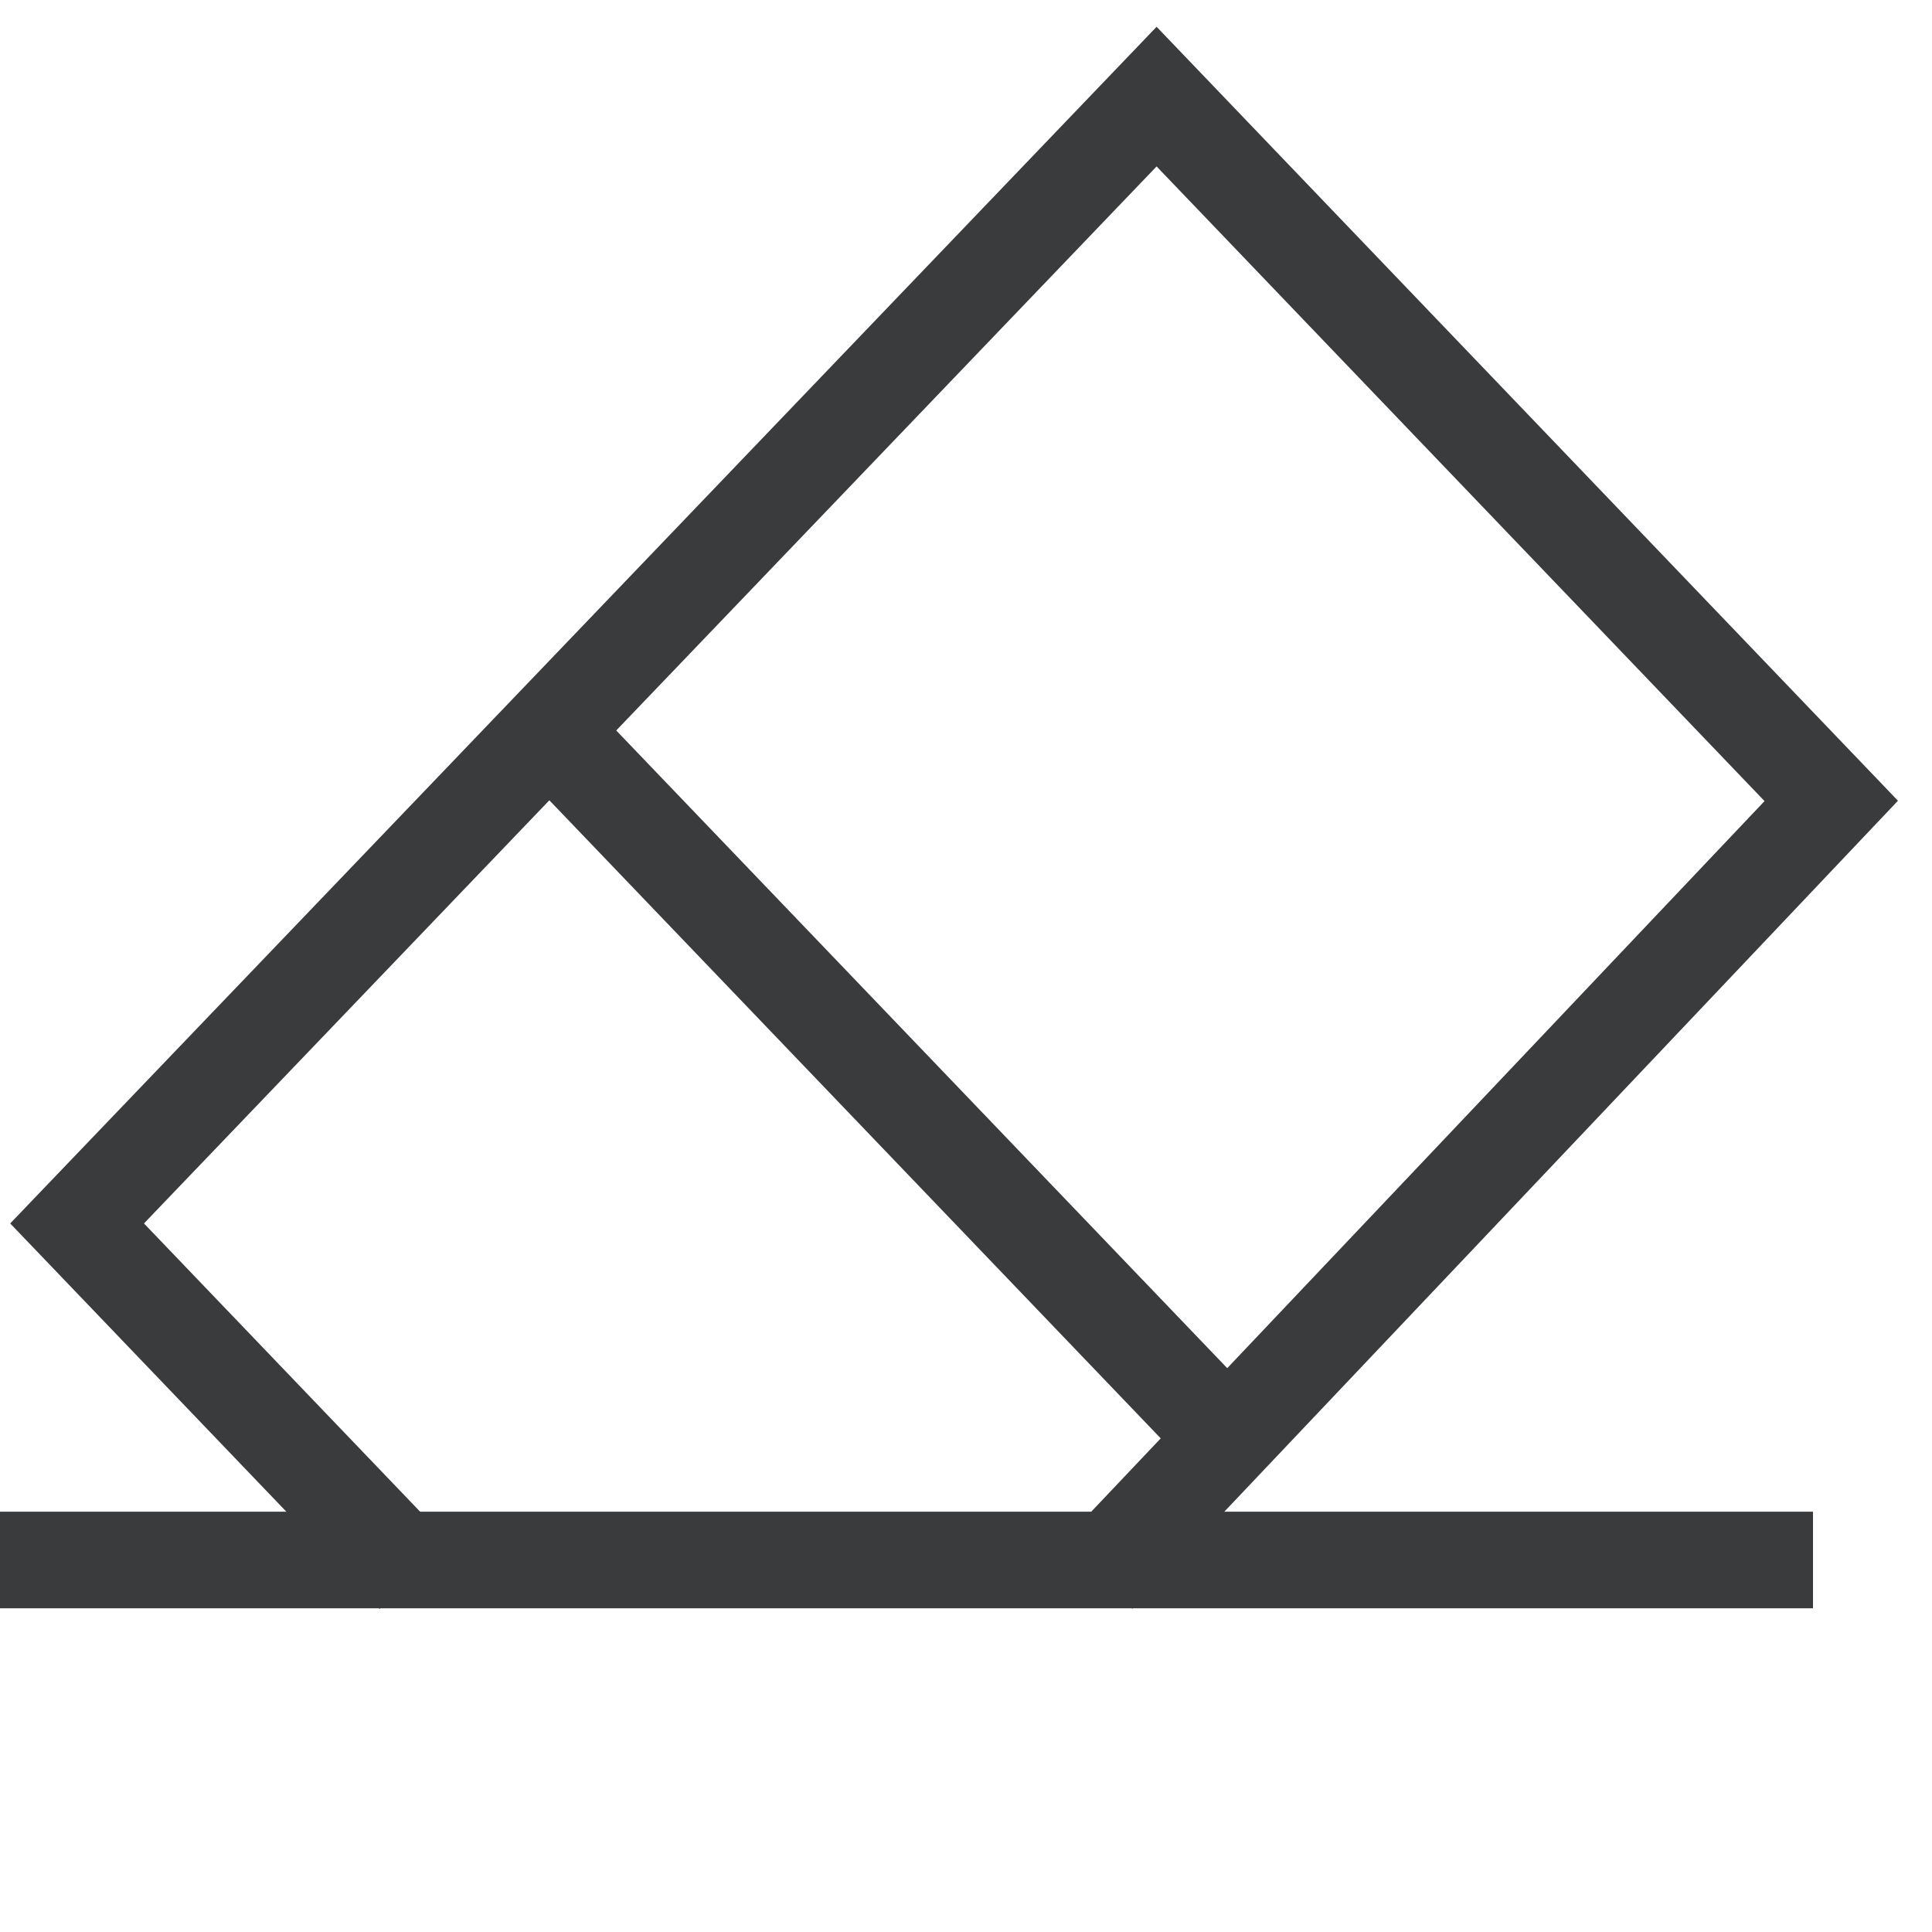
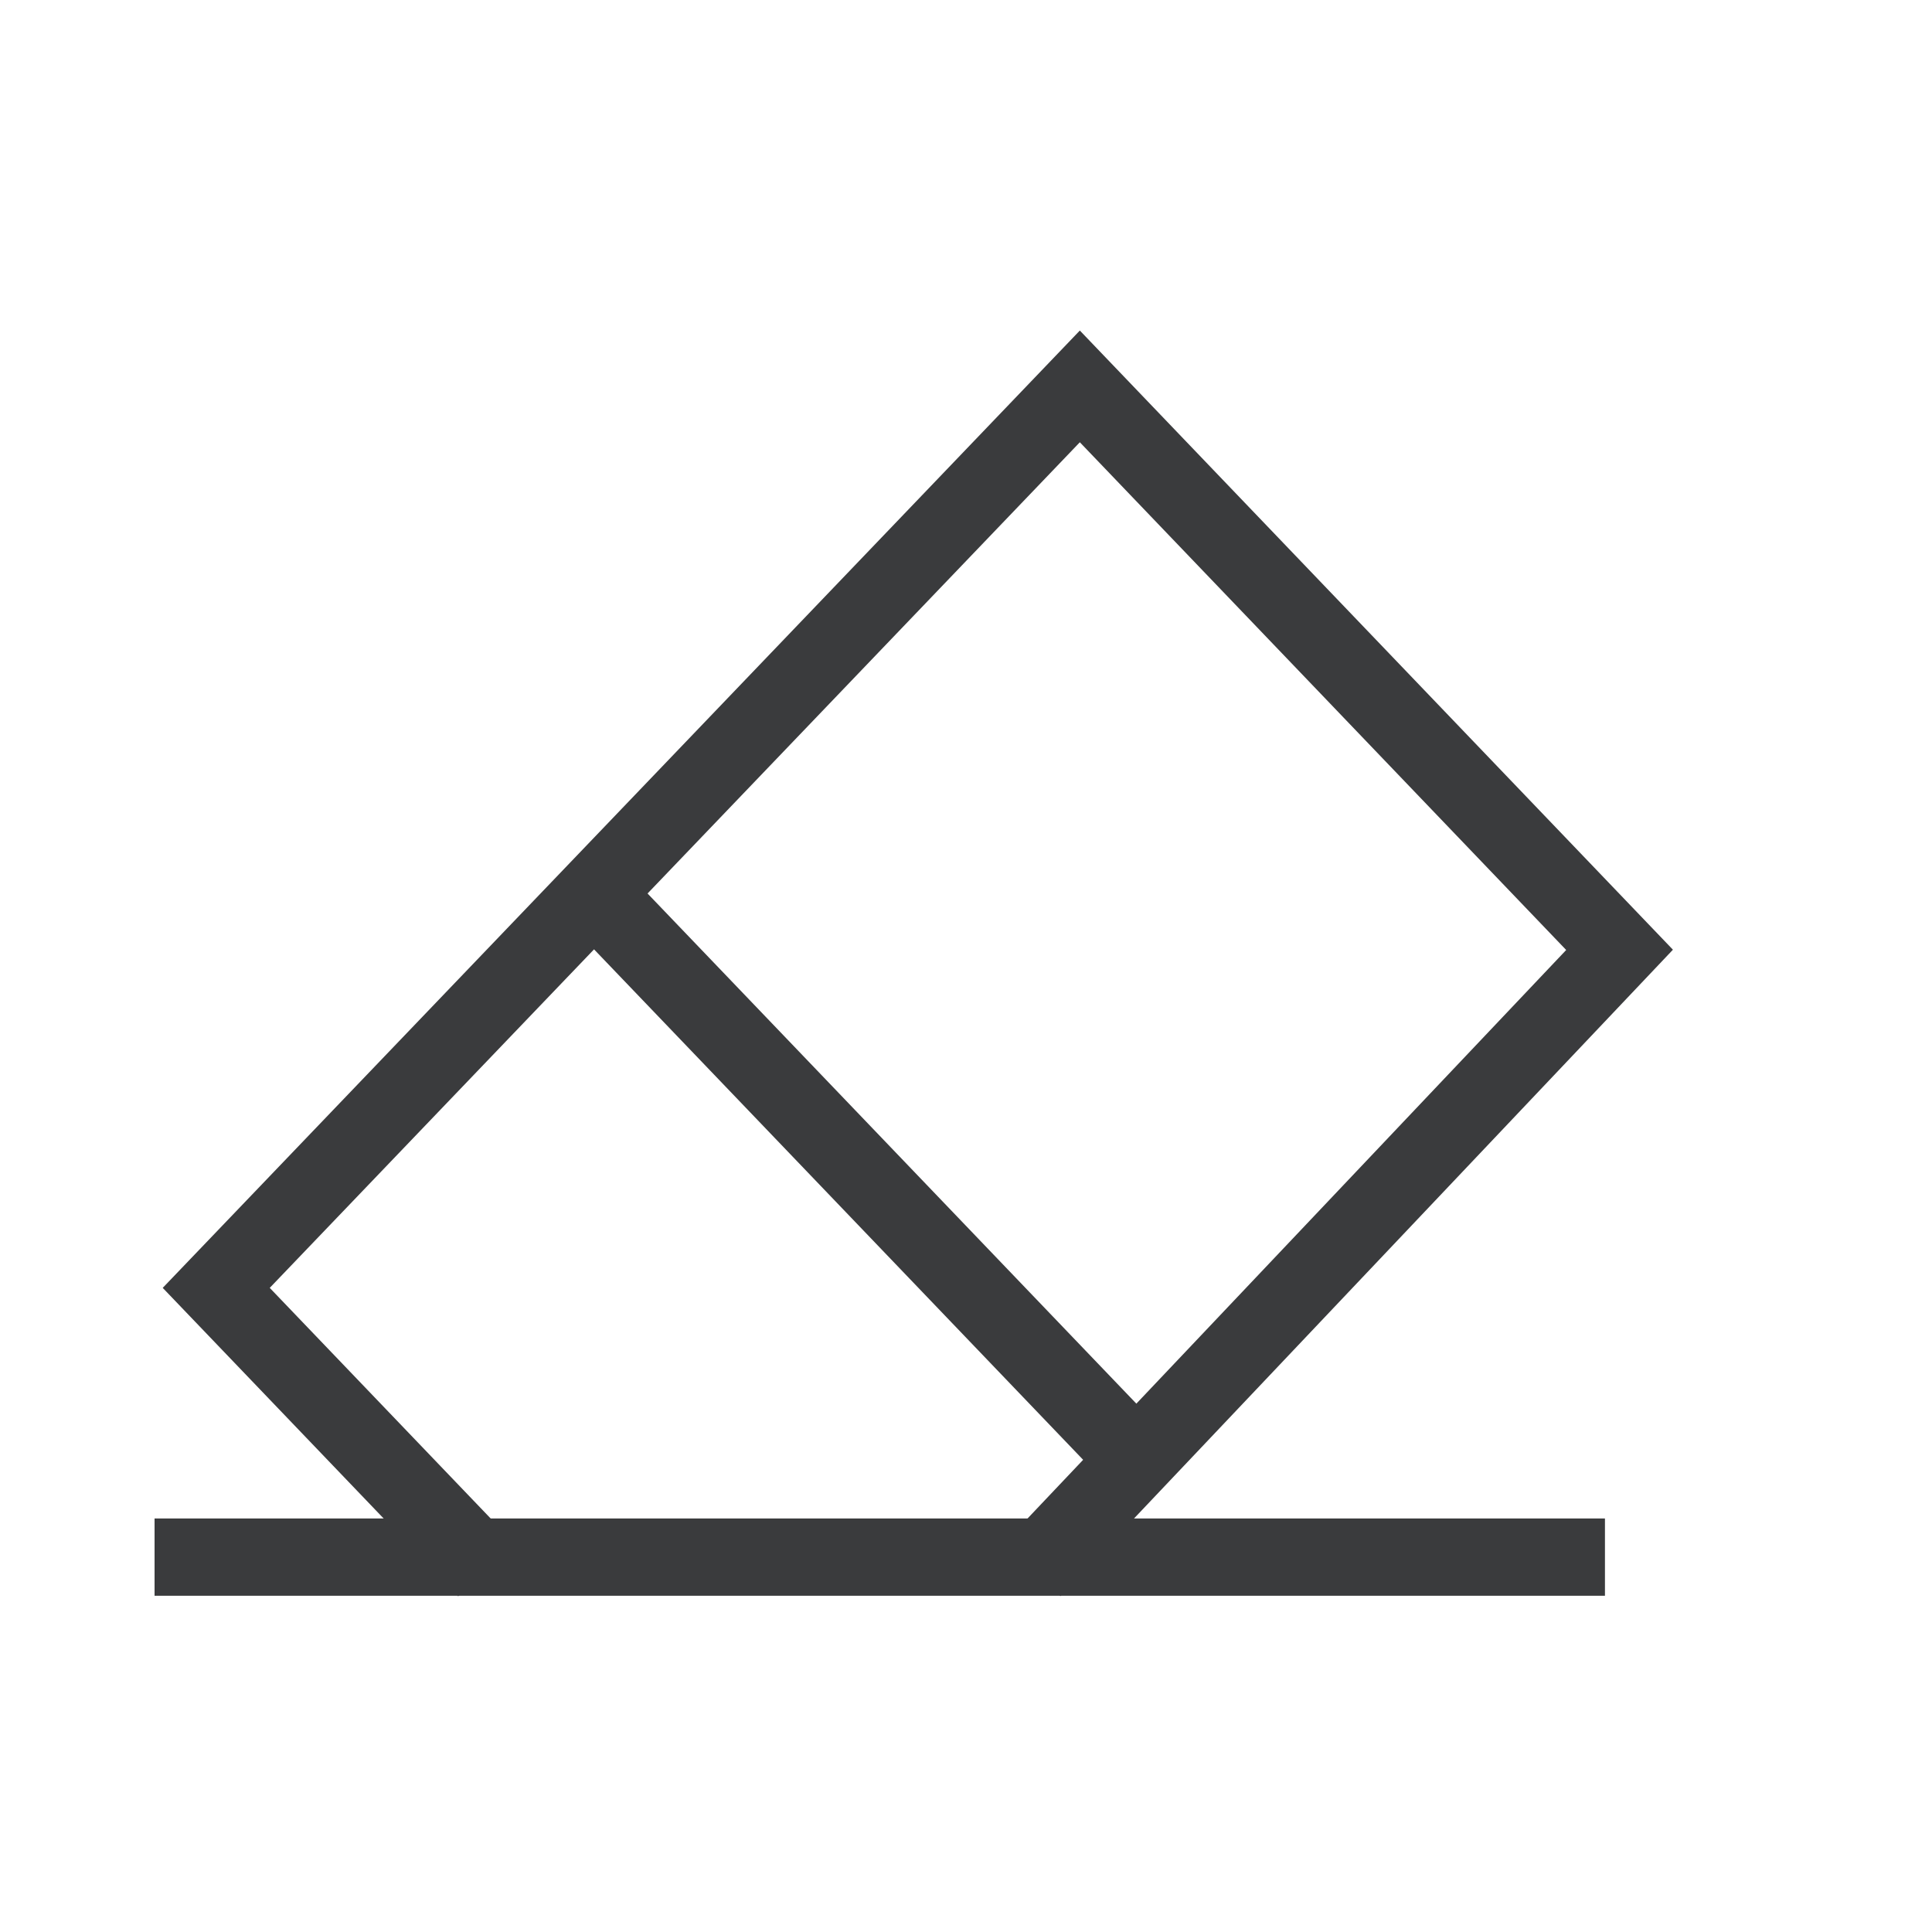
- <svg xmlns="http://www.w3.org/2000/svg" width="20" height="20" viewBox="0 0 20 20" fill="none">
-   <path d="M11.359 16.31L18.957 8.291L11.973 1L0.798 12.665L4.29 16.31" stroke="#3A3B3D" />
-   <path d="M5.687 7.562L12.672 14.852" stroke="#3A3B3D" />
-   <path d="M0 16.149H18.768" stroke="#3A3B3D" />
+ <svg xmlns="http://www.w3.org/2000/svg" width="25" height="25" viewBox="0 0 25 25" fill="none">
+   <path d="M13.359 20.31L20.957 12.291L13.973 5L2.798 16.665L6.29 20.31" stroke="#3A3B3D" />
+   <path d="M7.687 11.562L14.672 18.852" stroke="#3A3B3D" />
+   <path d="M2 20.149H20.768" stroke="#3A3B3D" />
</svg>
